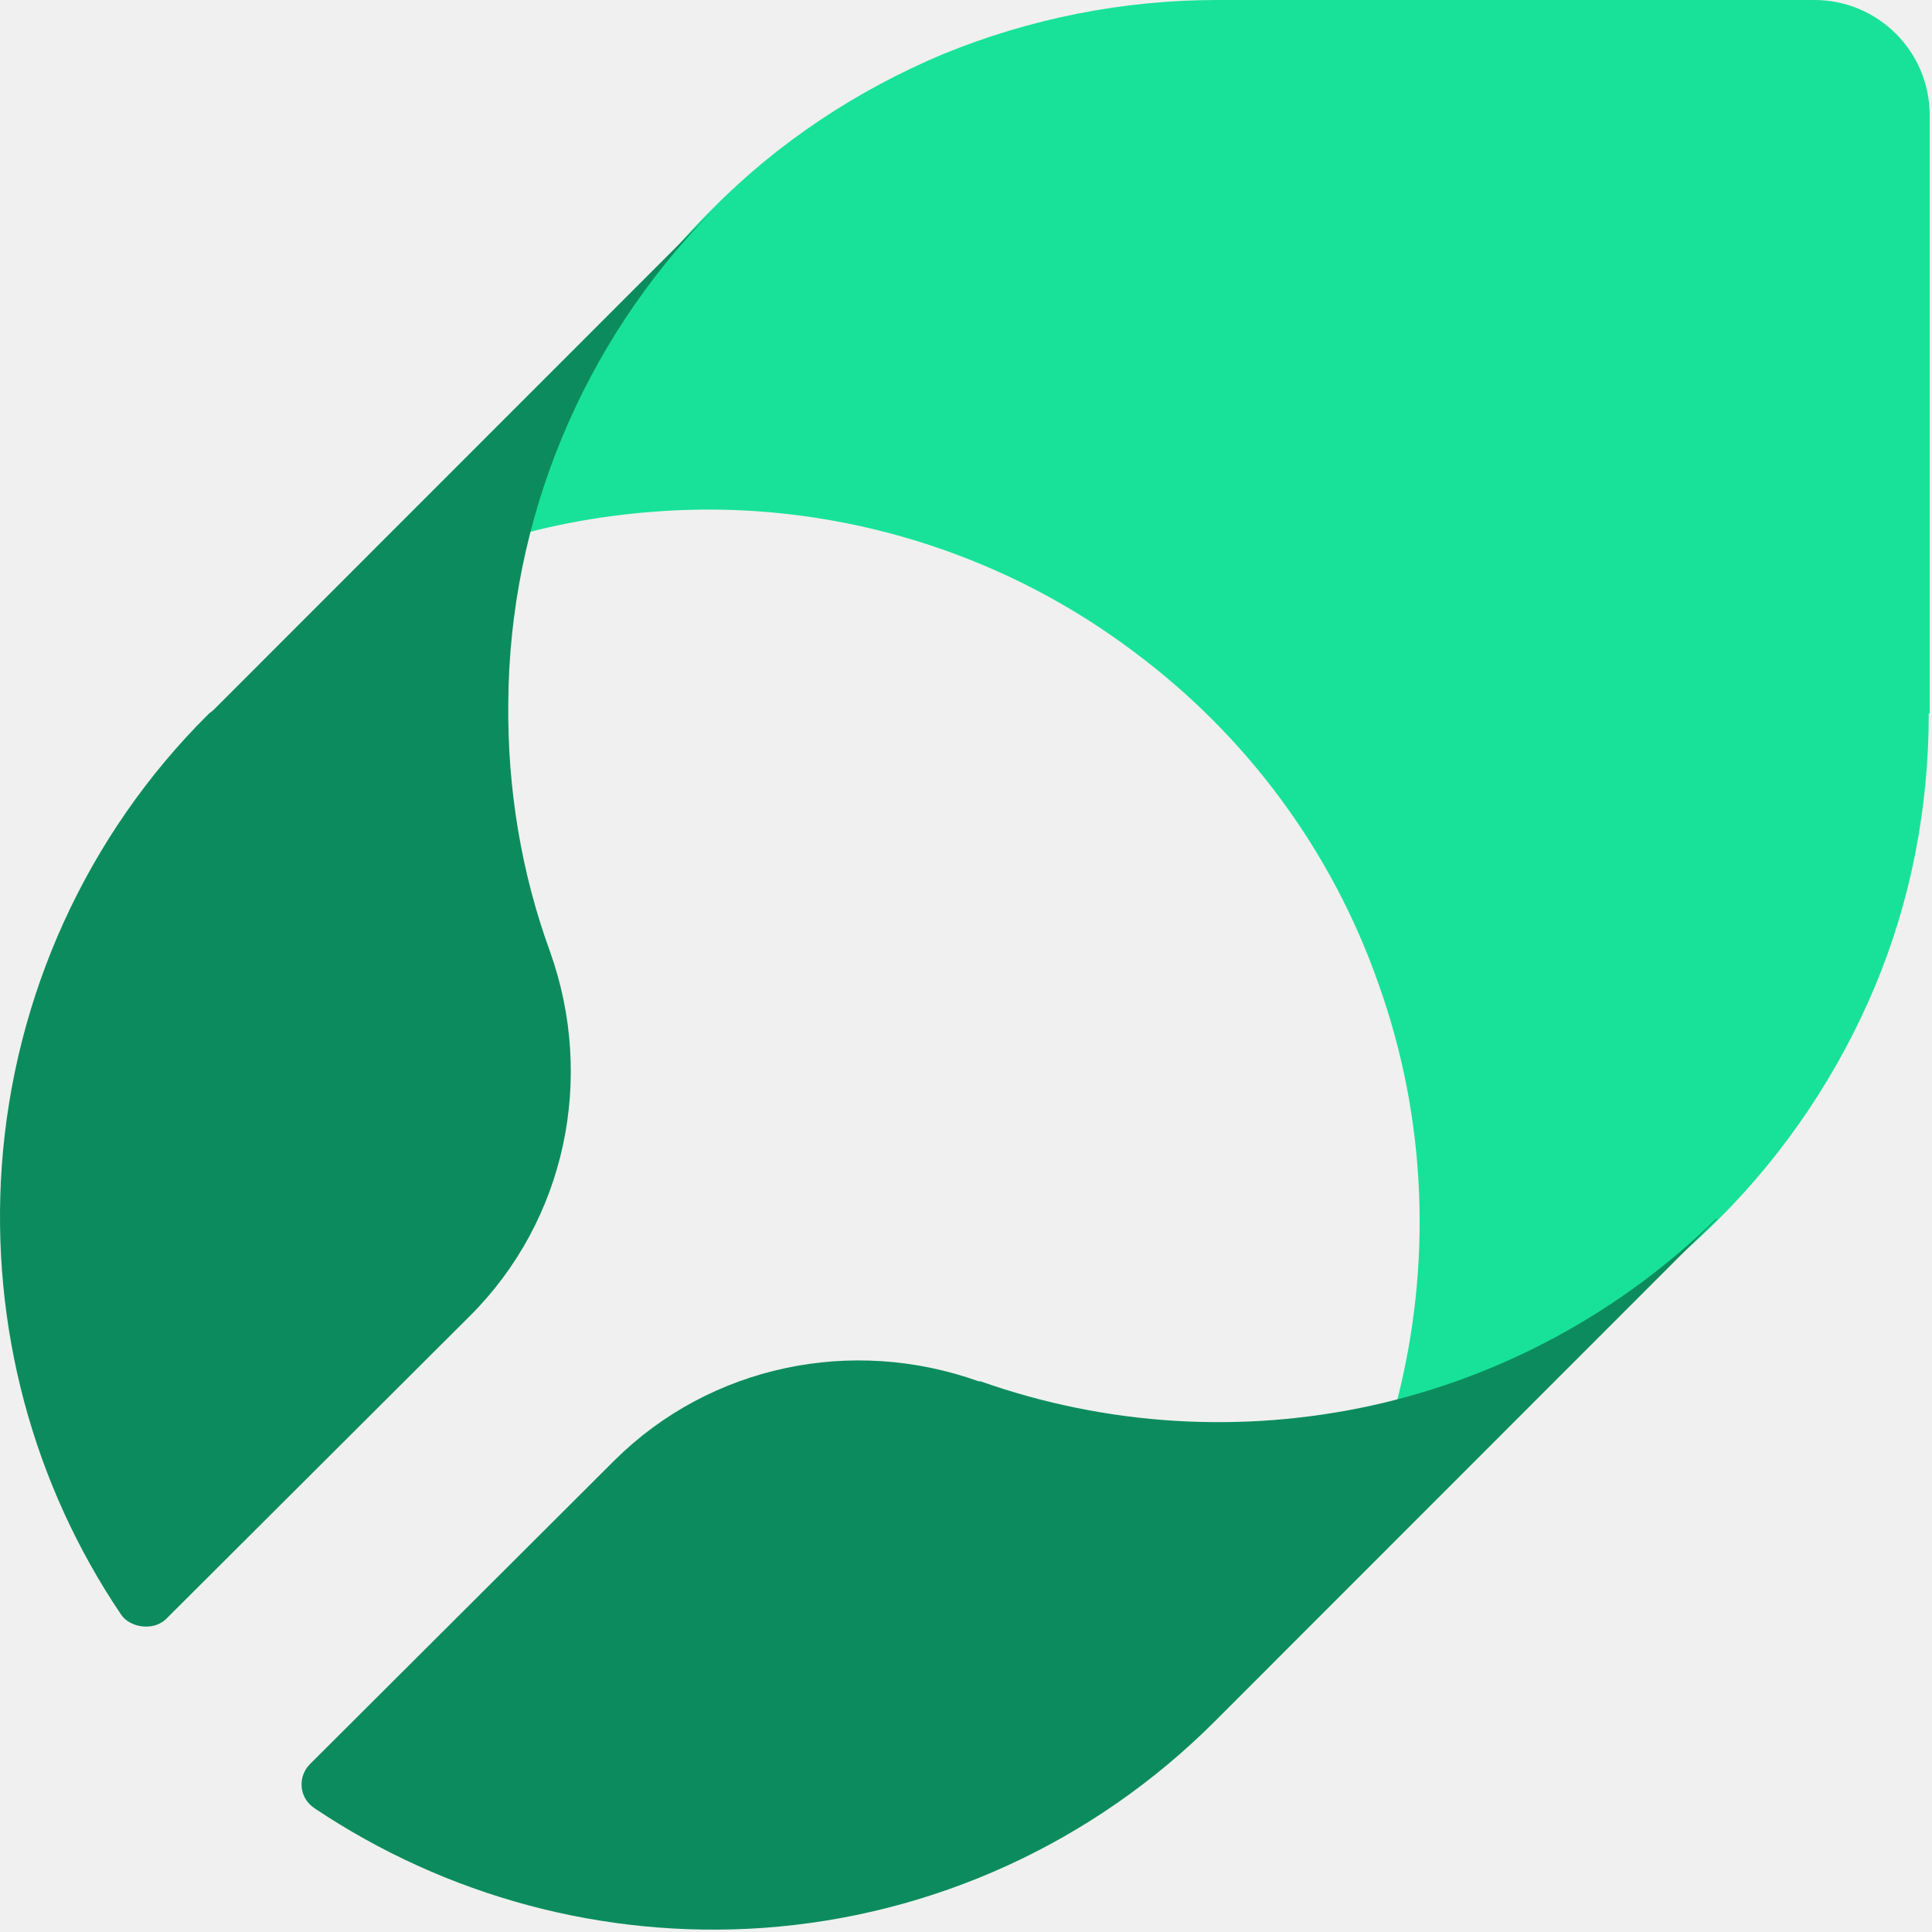
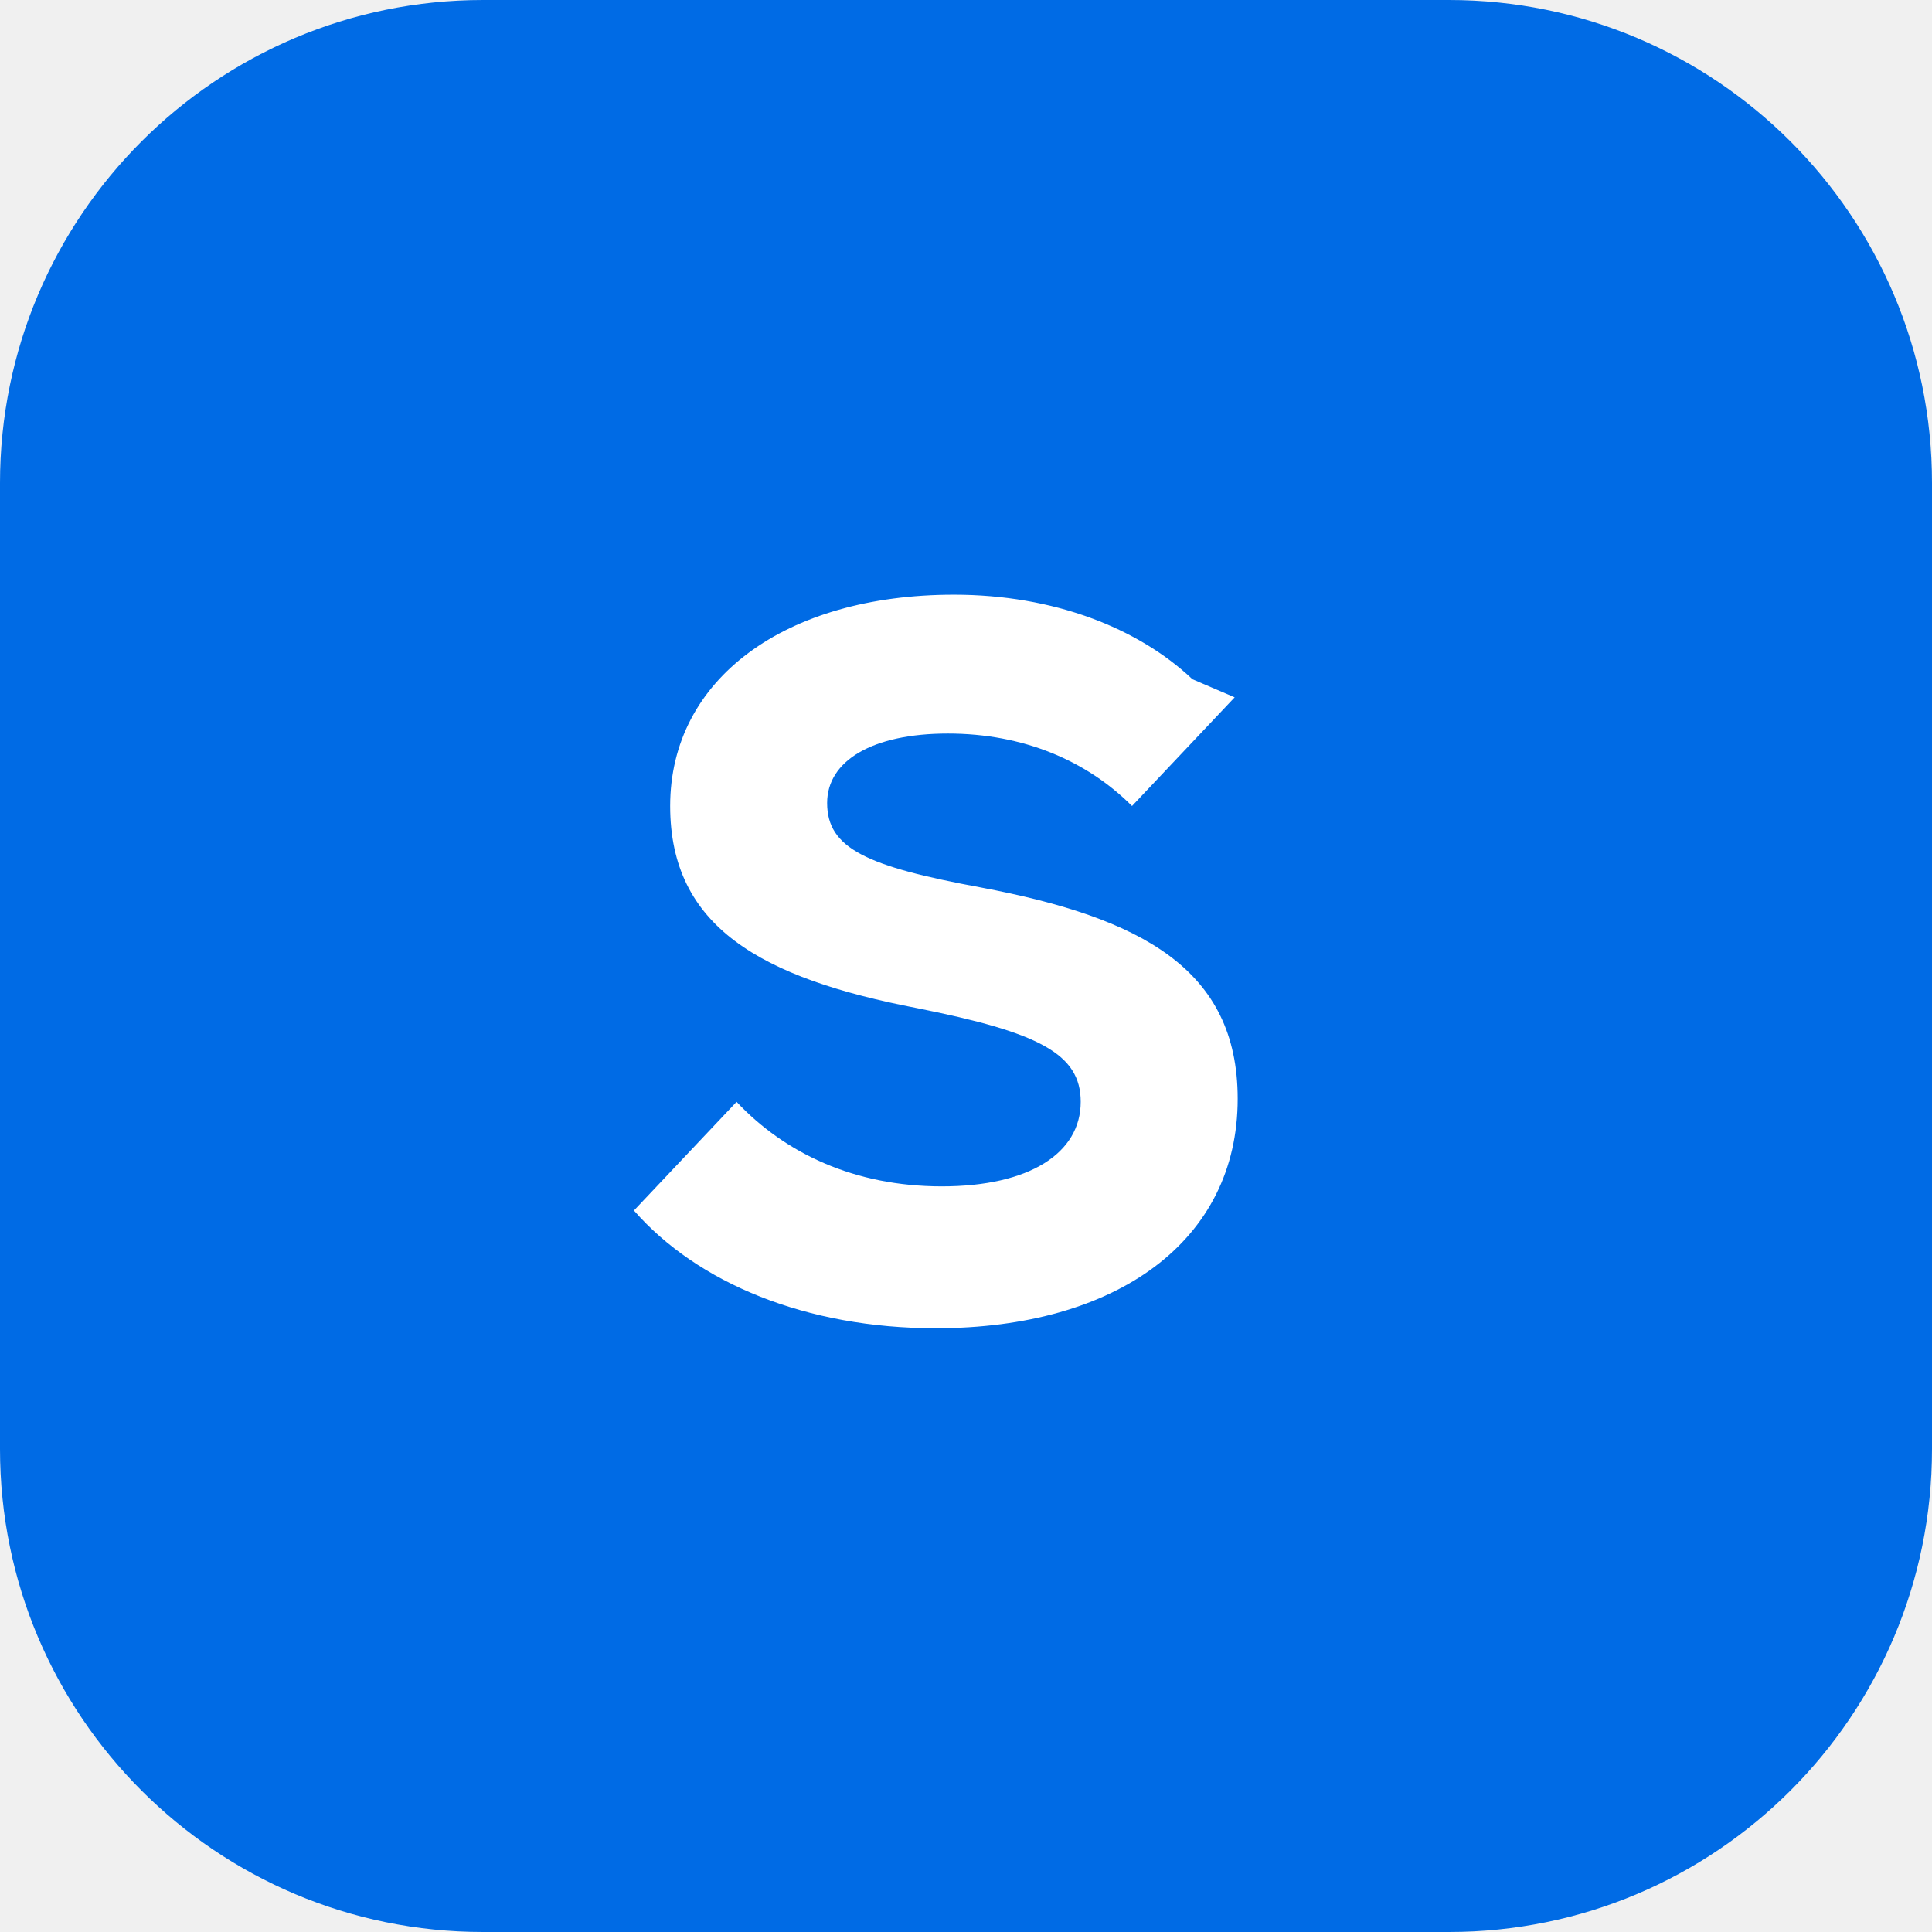
- <svg xmlns="http://www.w3.org/2000/svg" width="502" height="502" viewBox="0 0 502 502" fill="none">
-   <path d="M501.402 185.33V29.962C501.402 13.29 487.876 0 471.453 0H316.156C291.763 0 267.611 4.832 245.15 14.014C222.689 23.438 202.16 36.969 185.012 54.367L183.804 55.575C161.101 78.53 144.92 107.042 136.708 138.454C151.441 134.588 166.656 132.655 181.871 132.413C222.447 131.93 262.298 144.978 294.661 169.383C323.885 191.13 346.104 221.092 358.18 255.645C370.739 290.681 372.188 328.859 362.769 364.862C393.925 356.647 422.666 340.457 445.611 317.744L446.818 316.536C463.966 299.38 477.732 278.841 487.151 256.37C496.571 233.898 501.16 209.735 501.16 185.33H501.402Z" fill="#18E299" />
-   <path d="M132.071 182.706C132.312 135.044 151.32 89.307 184.764 55.125L55.557 184.391C55.076 184.873 54.594 185.113 54.113 185.595C22.593 216.888 3.586 258.774 0.458 303.066C-2.43 344.47 8.397 385.392 31.496 419.575C33.699 422.835 39.677 423.907 43.046 420.778L122.206 341.822C146.989 317.028 154.689 280.198 142.899 247.219C135.44 226.758 131.831 204.852 132.071 182.706Z" fill="#0C8C5E" />
-   <path d="M446.067 316.547C421.284 340.86 390.245 357.71 356.56 365.172C322.634 372.635 287.506 370.468 254.783 358.914C254.783 358.914 254.542 358.914 254.301 358.914C221.338 347.118 184.525 354.821 159.742 379.375L80.581 458.331C77.212 461.701 77.694 467.238 81.784 469.885C115.95 492.754 156.855 503.827 198.24 500.938C242.512 497.809 284.137 478.792 315.656 447.258L316.859 446.054L446.067 316.788V316.547Z" fill="#0C8C5E" />
+ <svg xmlns="http://www.w3.org/2000/svg" width="64" height="64" viewBox="0 0 64 64" fill="none">
+   <rect width="64" height="64" rx="16" fill="#006BE5" />
+   <path d="M39.5 22.5c-1.8-1.7-4.6-2.8-7.9-2.8-5.6 0-9.4 2.8-9.4 7 0 4 3 5.7 8.2 6.7 4 .8 5.4 1.5 5.4 3.1 0 1.7-1.7 2.8-4.6 2.8-2.9 0-5.2-1.1-6.8-2.8l-3.4 3.6c2.1 2.4 5.7 3.9 10 3.9 6 0 10-2.9 10-7.6 0-4.3-3.2-6-8.5-7-3.8-.7-5.1-1.3-5.1-2.8 0-1.4 1.5-2.3 4-2.3 2.5 0 4.6.9 6.1 2.4l3.4-3.6z" fill="white" />
</svg>
